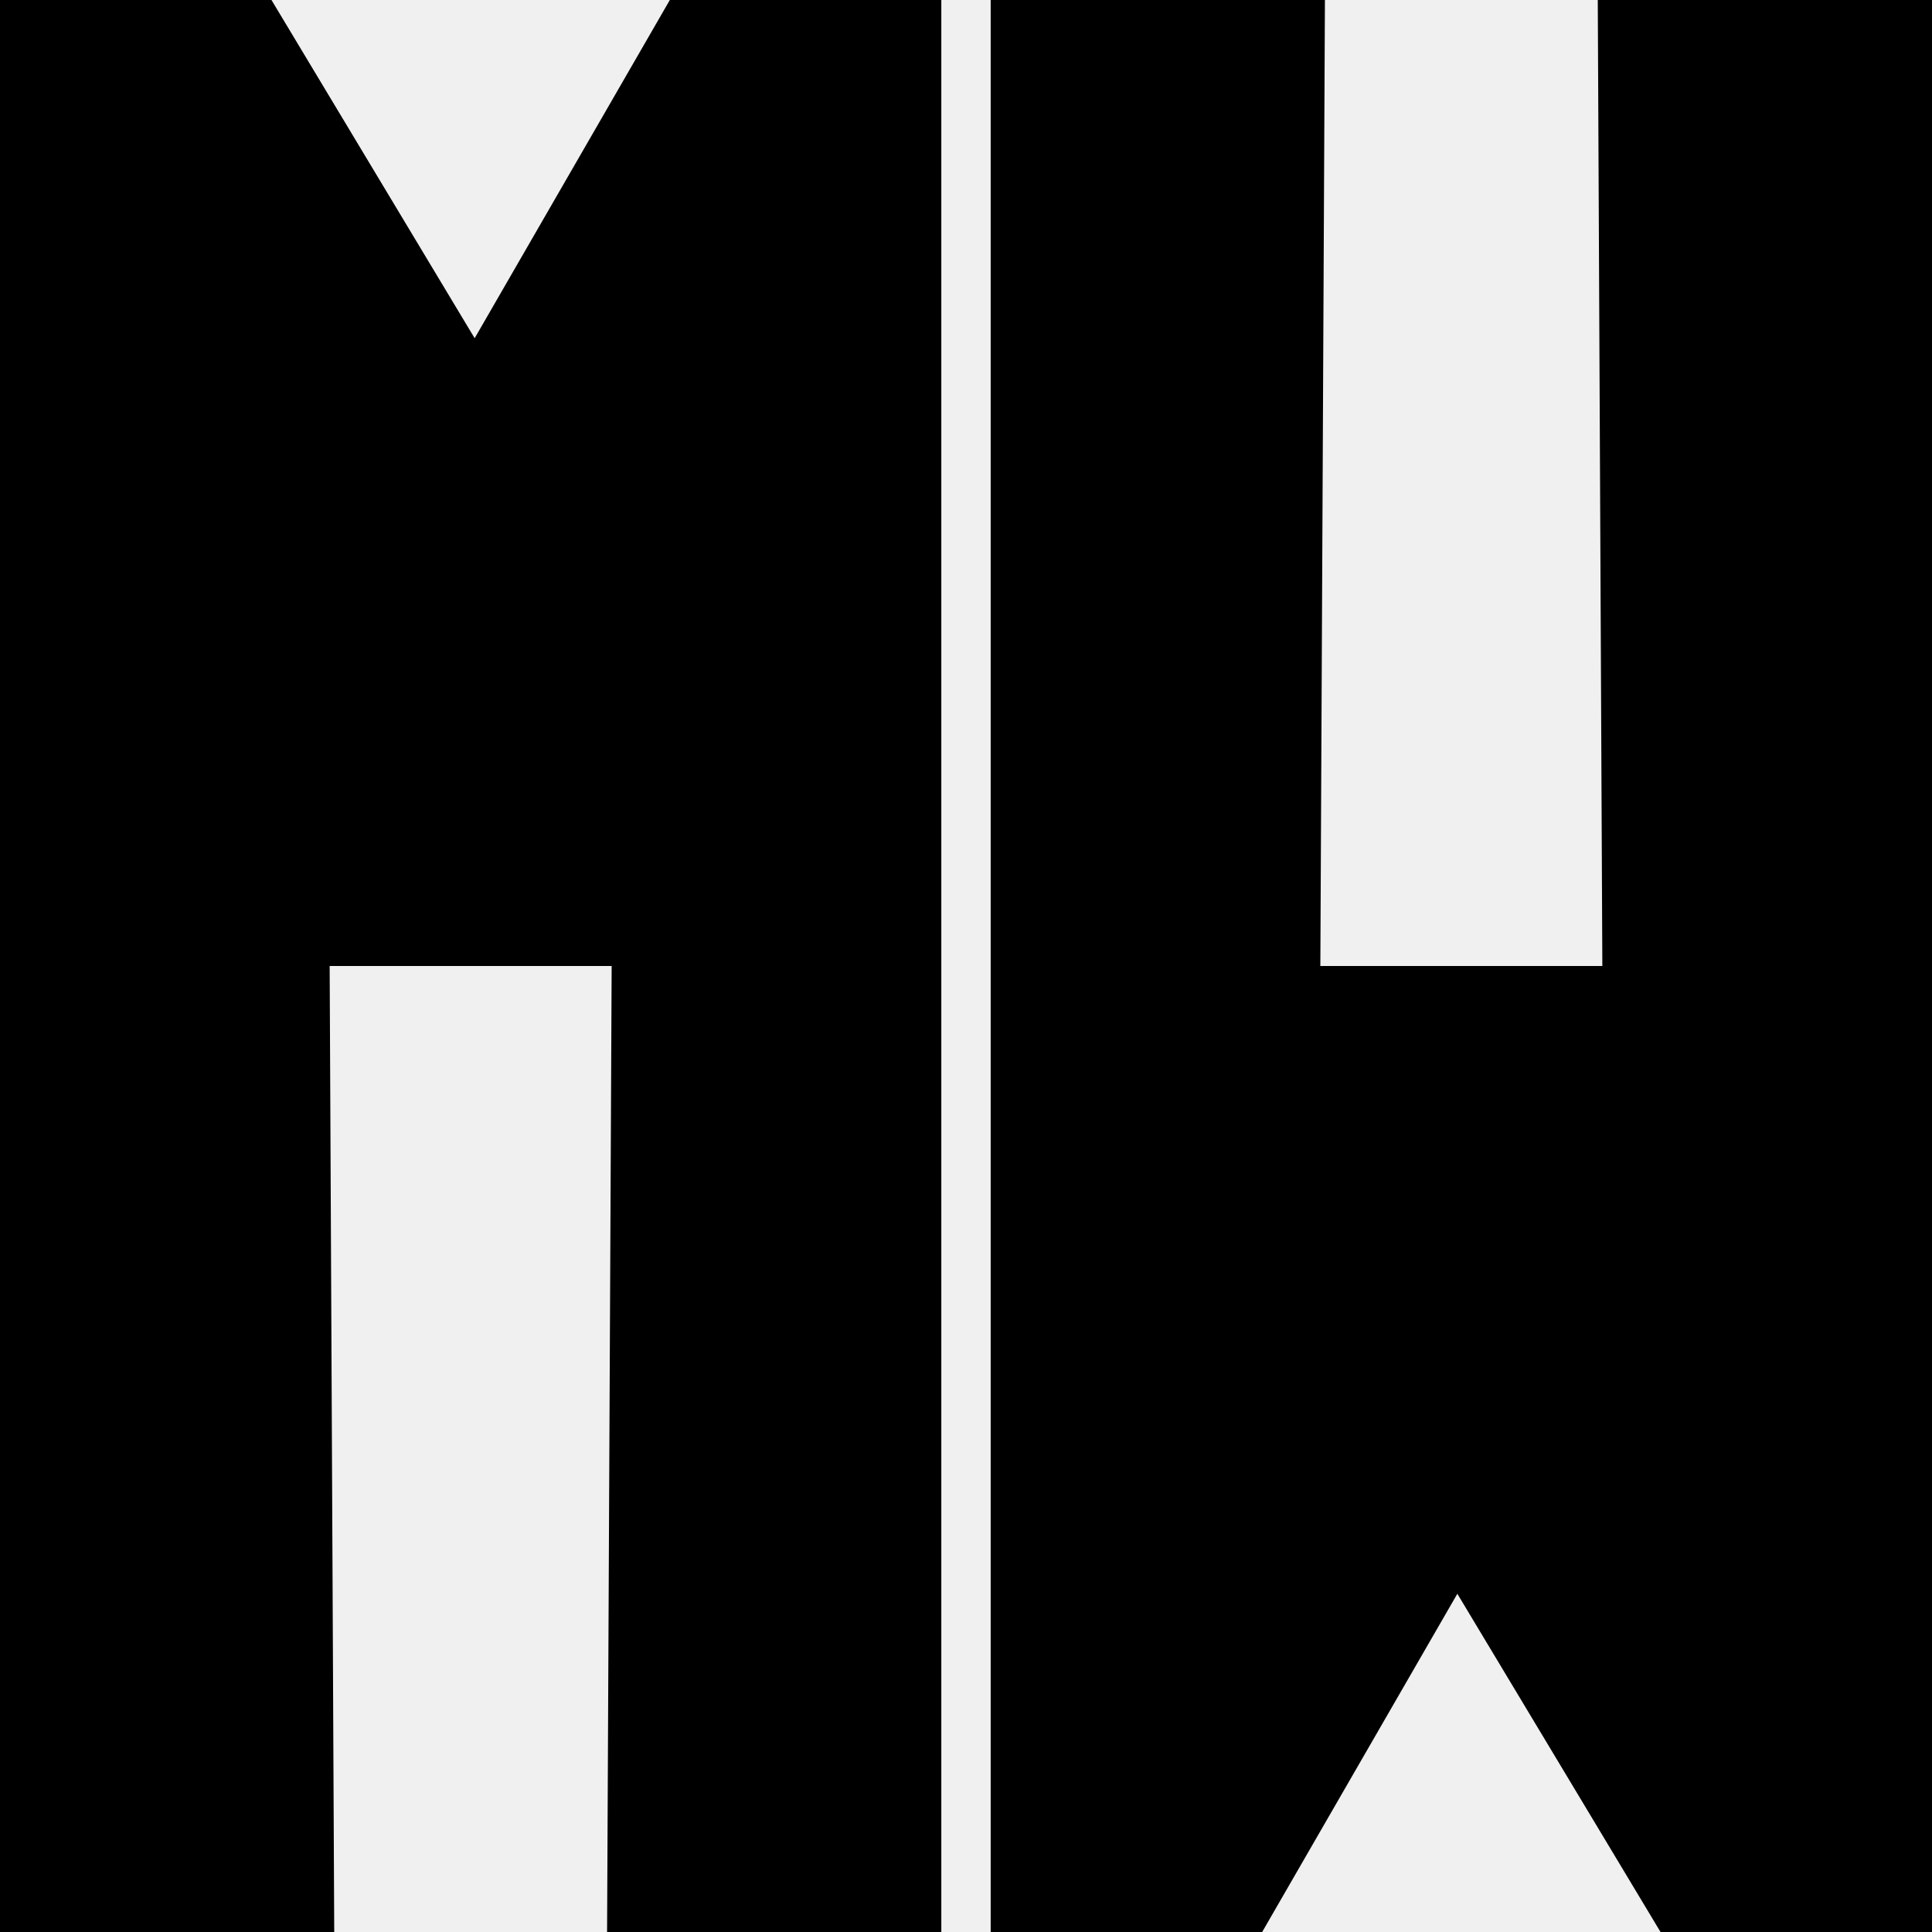
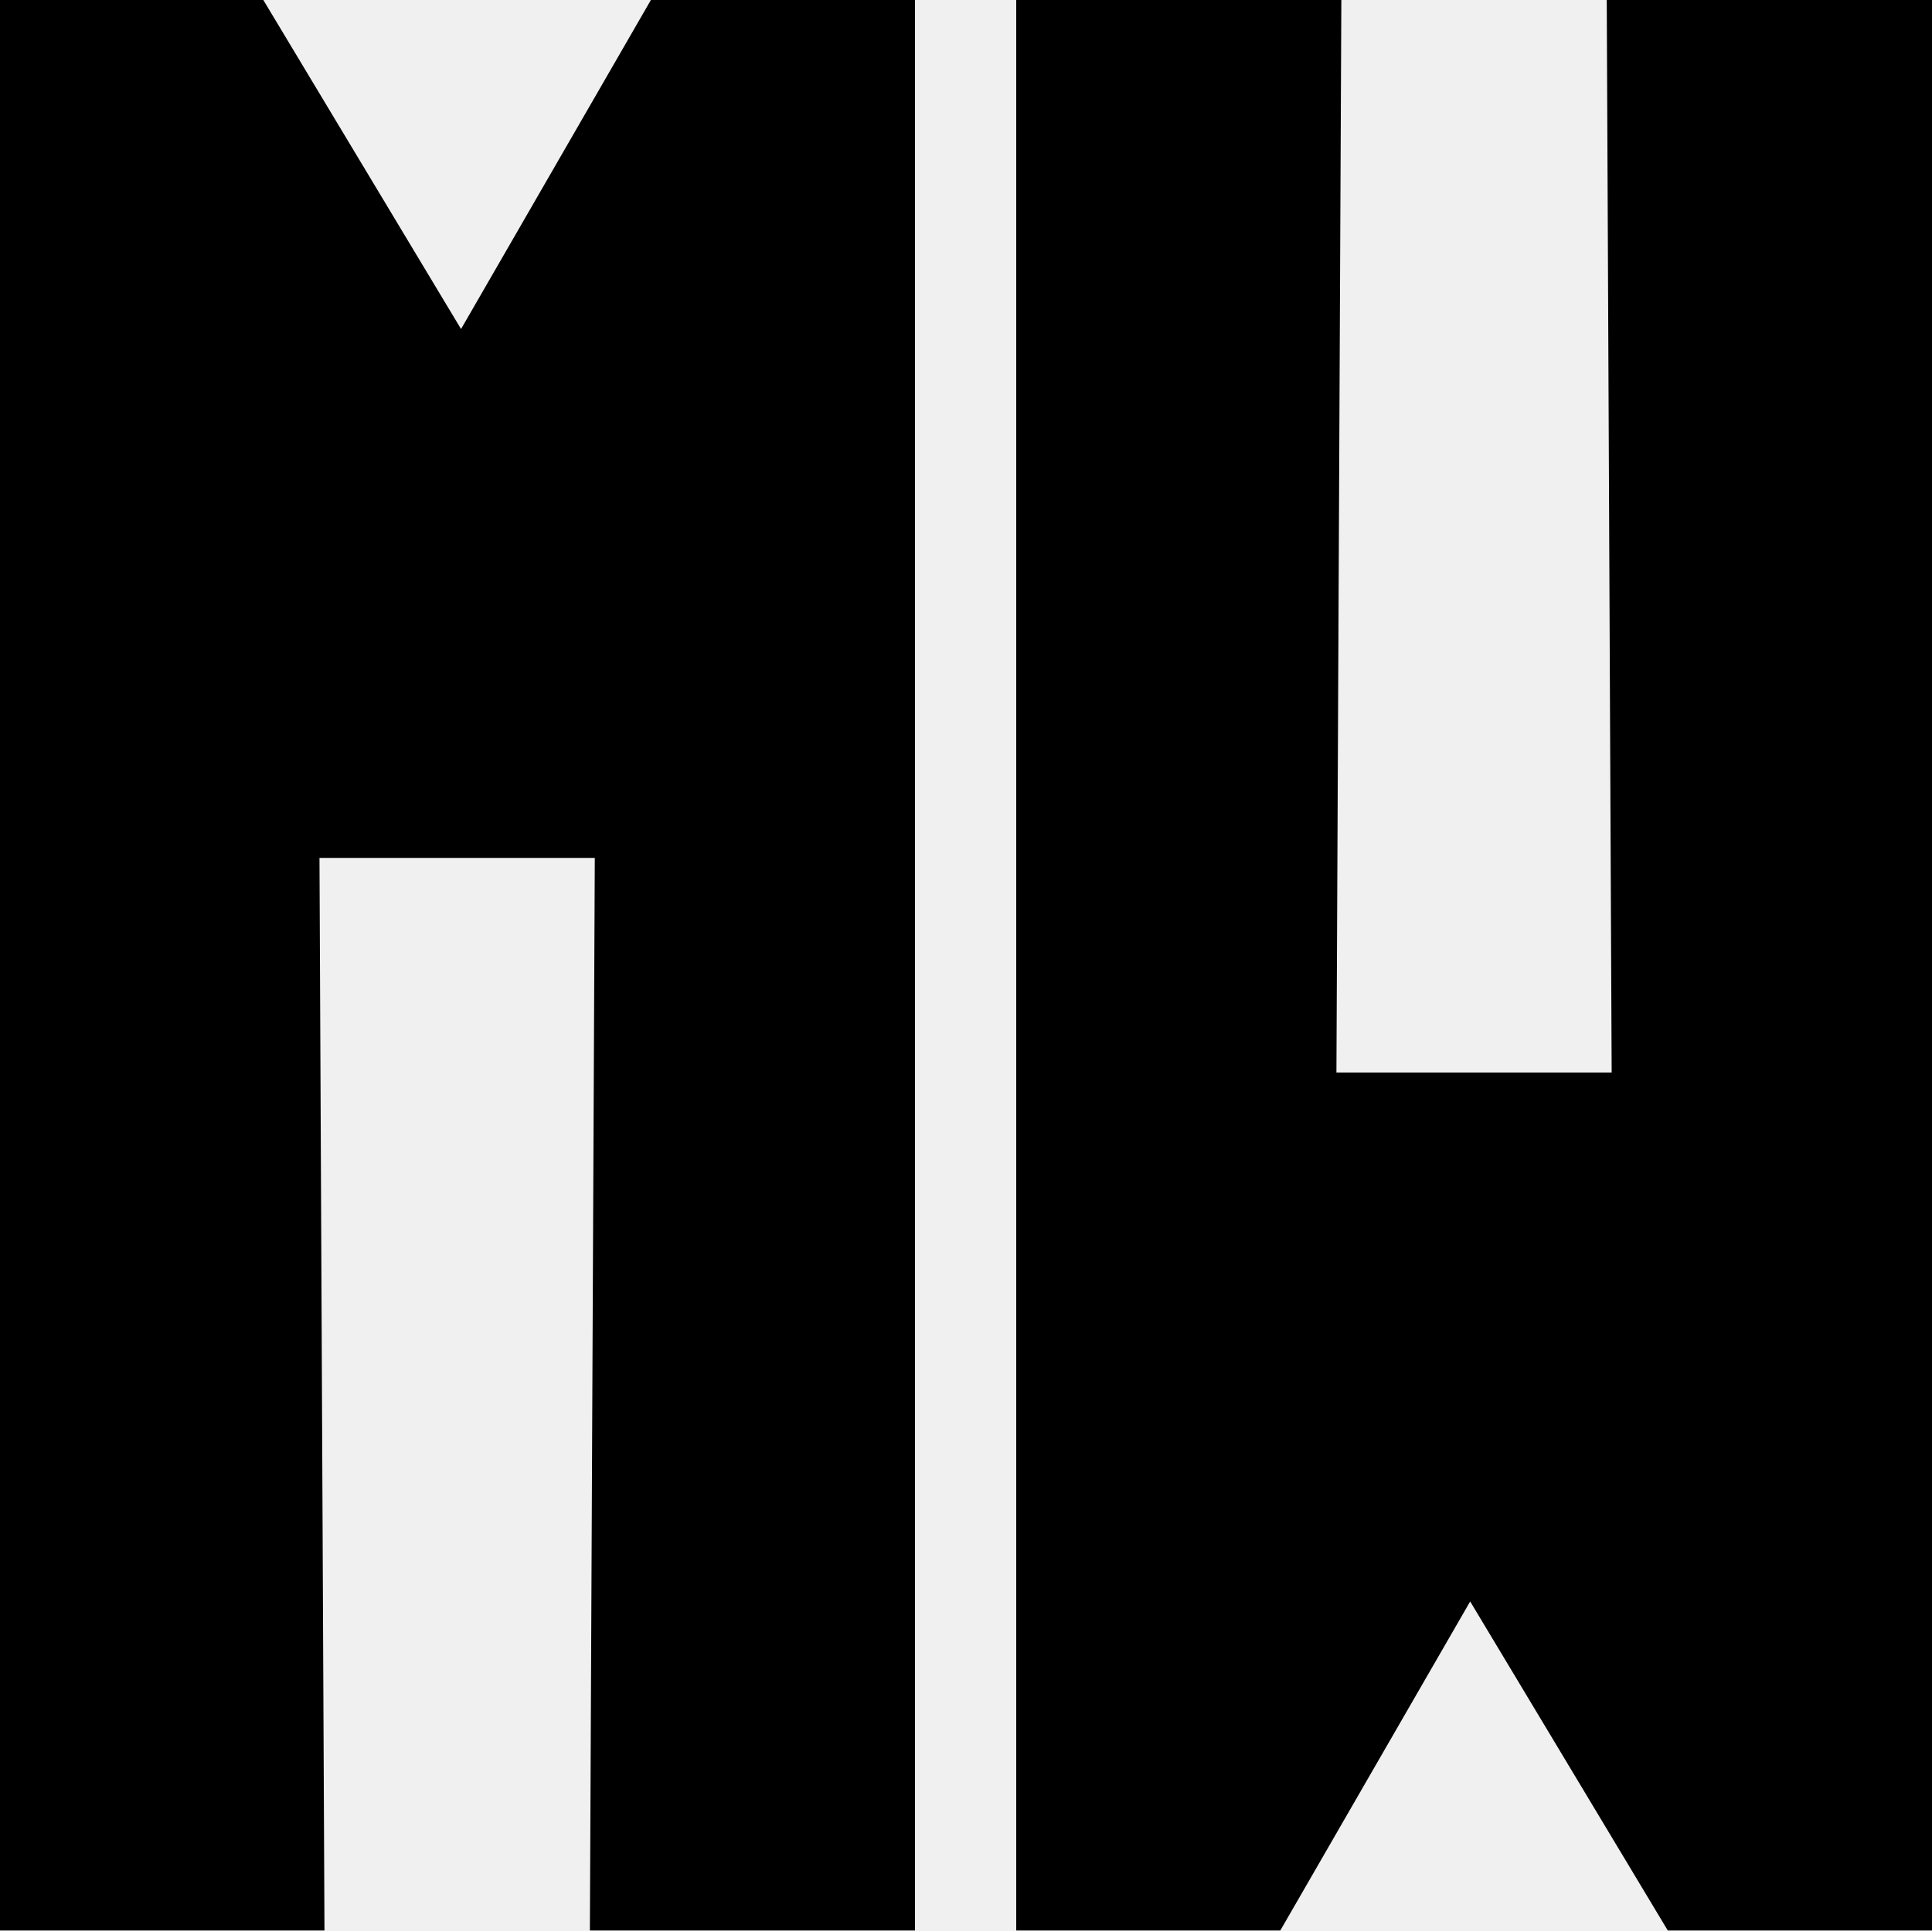
- <svg xmlns="http://www.w3.org/2000/svg" viewBox="0 0 1120.47 1120.47">
-   <style>
-     polygon { fill: #000; }
-     @media (prefers-color-scheme: dark) { polygon { fill: #fff; } }
-   </style>
-   <polygon points="763.645 1001.792 768.393 0 574.552 0 574.552 1120.47 731.998 1120.47 859.379 899.729 830.896 900.52 963.024 1120.47 1120.47 1120.47 1120.47 0 926.63 0 931.377 1001.792 985.177 560.235 709.054 560.235 763.645 1001.792" />
-   <polygon points="356.824 118.678 352.077 1120.47 545.918 1120.47 545.918 0 388.472 0 261.091 220.741 289.574 219.949 157.446 0 0 0 0 1120.47 193.84 1120.47 189.093 118.678 135.293 560.235 411.416 560.235 356.824 118.678" />
+ <svg xmlns="http://www.w3.org/2000/svg" id="Layer_1" version="1.1" viewBox="0 0 1485 1484">
+   <polygon points="1024.9 1331 1031 0 781.1 0 781.1 1484 984.1 1484 1148.3 1199.4 1111.6 1200.4 1281.9 1484 1485 1484 1485 0 1235 0 1241.1 1331 1310.5 824.5 954.5 824.5 1024.9 1331" />
+   <polygon points="459.5 153 453.4 1484 703.3 1484 703.3 0 500.3 0 336.1 284.6 372.8 283.6 202.4 0 -.6 0 -.6 1484 249.4 1484 243.2 153 173.9 659.5 529.9 659.5 459.5 153" />
</svg>
